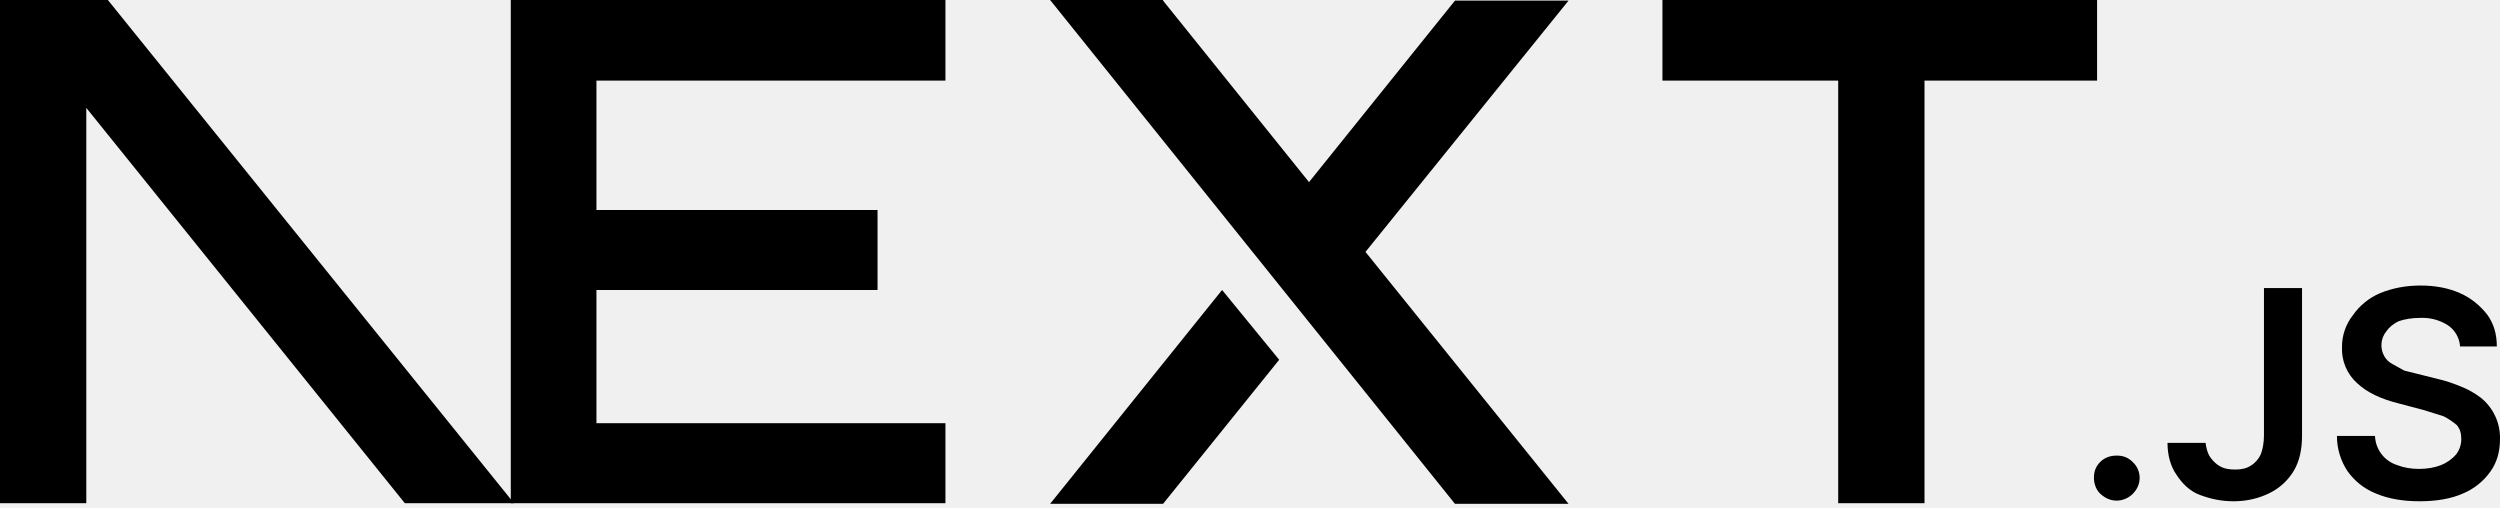
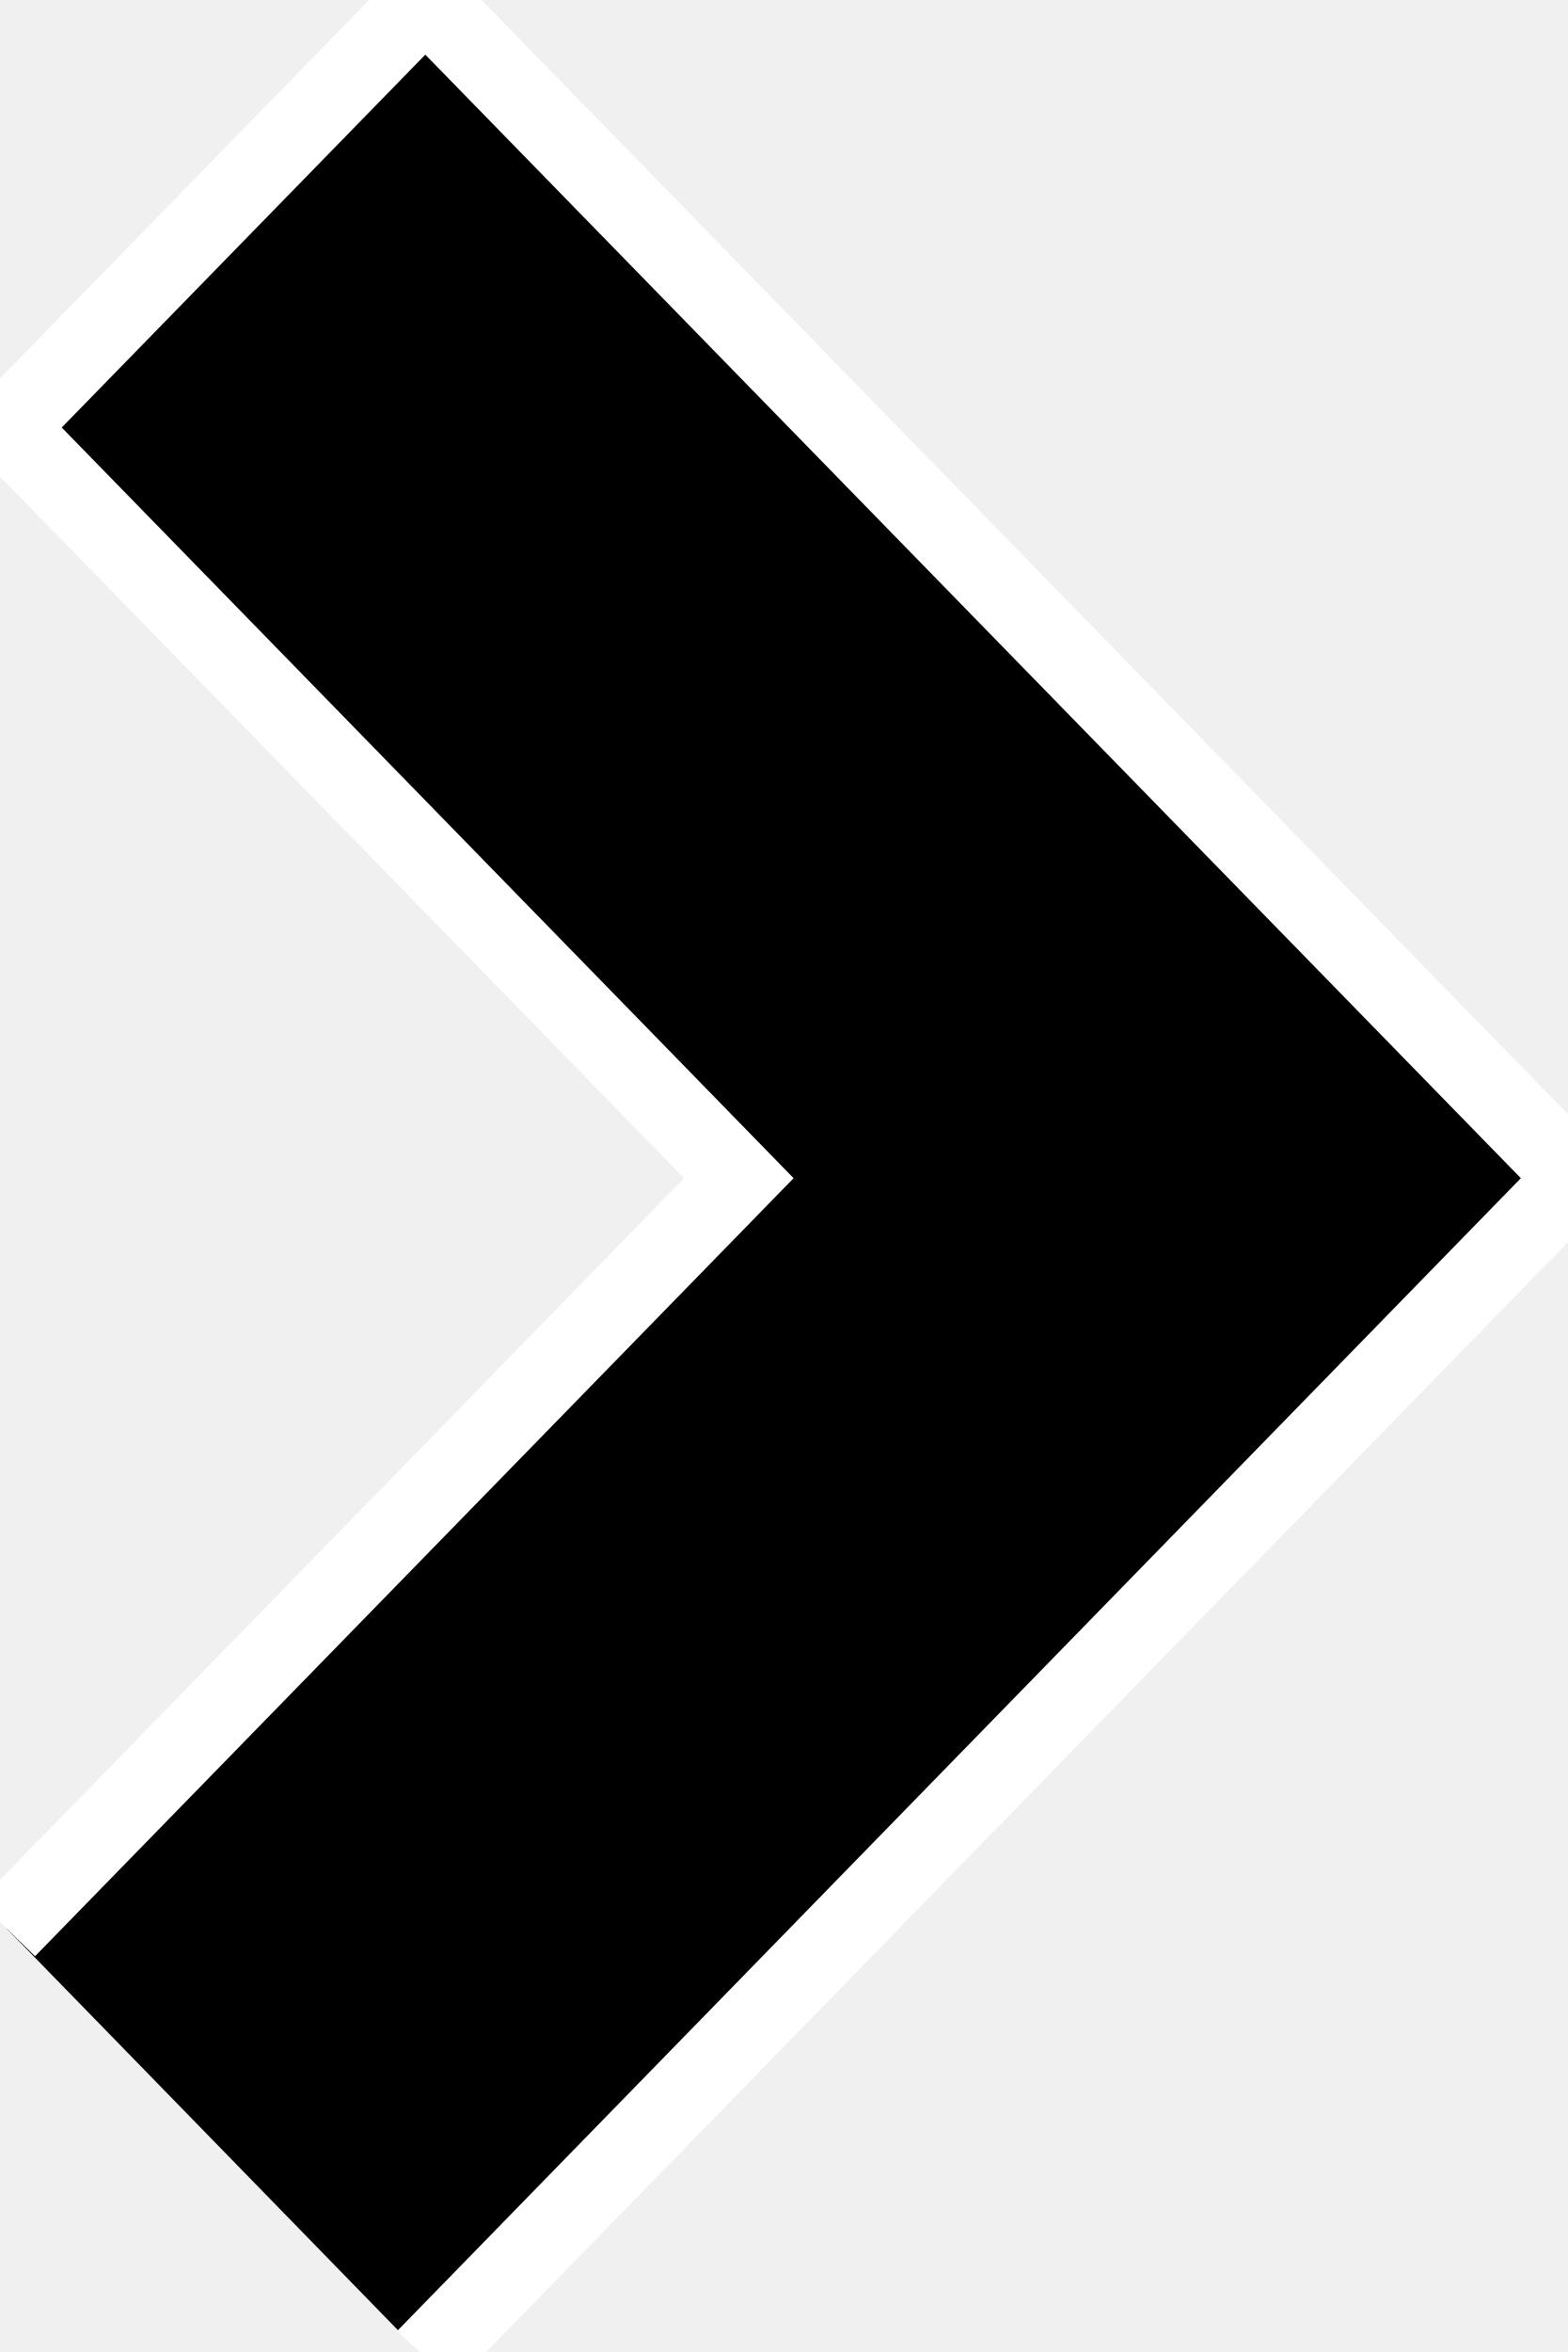
- <svg xmlns="http://www.w3.org/2000/svg" fill="none" viewBox="0 0 394 80">
-   <path fill="#000" d="M262 0h68.5v12.7h-27.2v66.6h-13.6V12.7H262V0ZM149 0v12.7H94v20.4h44.3v12.6H94v21h55v12.6H80.5V0h68.7zm34.3 0h-17.8l63.8 79.4h17.9l-32-39.7 32-39.6h-17.9l-23 28.6-23-28.6zm18.3 56.7-9-11-27.1 33.7h17.8l18.3-22.7z" />
-   <path fill="#000" d="M81 79.3 17 0H0v79.3h13.6V17l50.2 62.3H81Zm252.6-.4c-1 0-1.8-.4-2.5-1s-1.1-1.6-1.1-2.6.3-1.8 1-2.5 1.6-1 2.6-1 1.8.3 2.5 1a3.4 3.4 0 0 1 .6 4.3 3.7 3.7 0 0 1-3 1.8zm23.2-33.5h6v23.3c0 2.1-.4 4-1.3 5.5a9.1 9.1 0 0 1-3.8 3.5c-1.6.8-3.5 1.3-5.7 1.3-2 0-3.7-.4-5.3-1s-2.8-1.8-3.7-3.2c-.9-1.3-1.4-3-1.4-5h6c.1.8.3 1.6.7 2.2s1 1.2 1.6 1.5c.7.4 1.5.5 2.4.5 1 0 1.8-.2 2.4-.6a4 4 0 0 0 1.6-1.8c.3-.8.5-1.8.5-3V45.5zm30.9 9.1a4.4 4.4 0 0 0-2-3.3 7.5 7.5 0 0 0-4.3-1.1c-1.3 0-2.4.2-3.3.5-.9.4-1.6 1-2 1.6a3.5 3.5 0 0 0-.3 4c.3.5.7.9 1.3 1.2l1.8 1 2 .5 3.2.8c1.3.3 2.5.7 3.7 1.2a13 13 0 0 1 3.2 1.8 8.1 8.1 0 0 1 3 6.5c0 2-.5 3.7-1.5 5.1a10 10 0 0 1-4.4 3.5c-1.8.8-4.1 1.2-6.8 1.2-2.6 0-4.9-.4-6.8-1.2-2-.8-3.4-2-4.5-3.5a10 10 0 0 1-1.7-5.6h6a5 5 0 0 0 3.5 4.6c1 .4 2.2.6 3.4.6 1.3 0 2.5-.2 3.5-.6 1-.4 1.8-1 2.4-1.7a4 4 0 0 0 .8-2.4c0-.9-.2-1.6-.7-2.2a11 11 0 0 0-2.1-1.4l-3.2-1-3.8-1c-2.8-.7-5-1.7-6.6-3.2a7.2 7.2 0 0 1-2.4-5.7 8 8 0 0 1 1.7-5 10 10 0 0 1 4.3-3.5c2-.8 4-1.2 6.4-1.2 2.3 0 4.4.4 6.2 1.2 1.8.8 3.2 2 4.3 3.4 1 1.4 1.5 3 1.5 5h-5.8z" />
+ <svg xmlns="http://www.w3.org/2000/svg" width="20" height="30">
+   <g>
+     <path stroke="#fff" id="svg_1" d="m0.089,24.603l9.337,-9.575l-9.337,-9.575l5.337,-5.472l14.675,15.047l-14.675,15.052" fill="#000" />
+   </g>
</svg>
